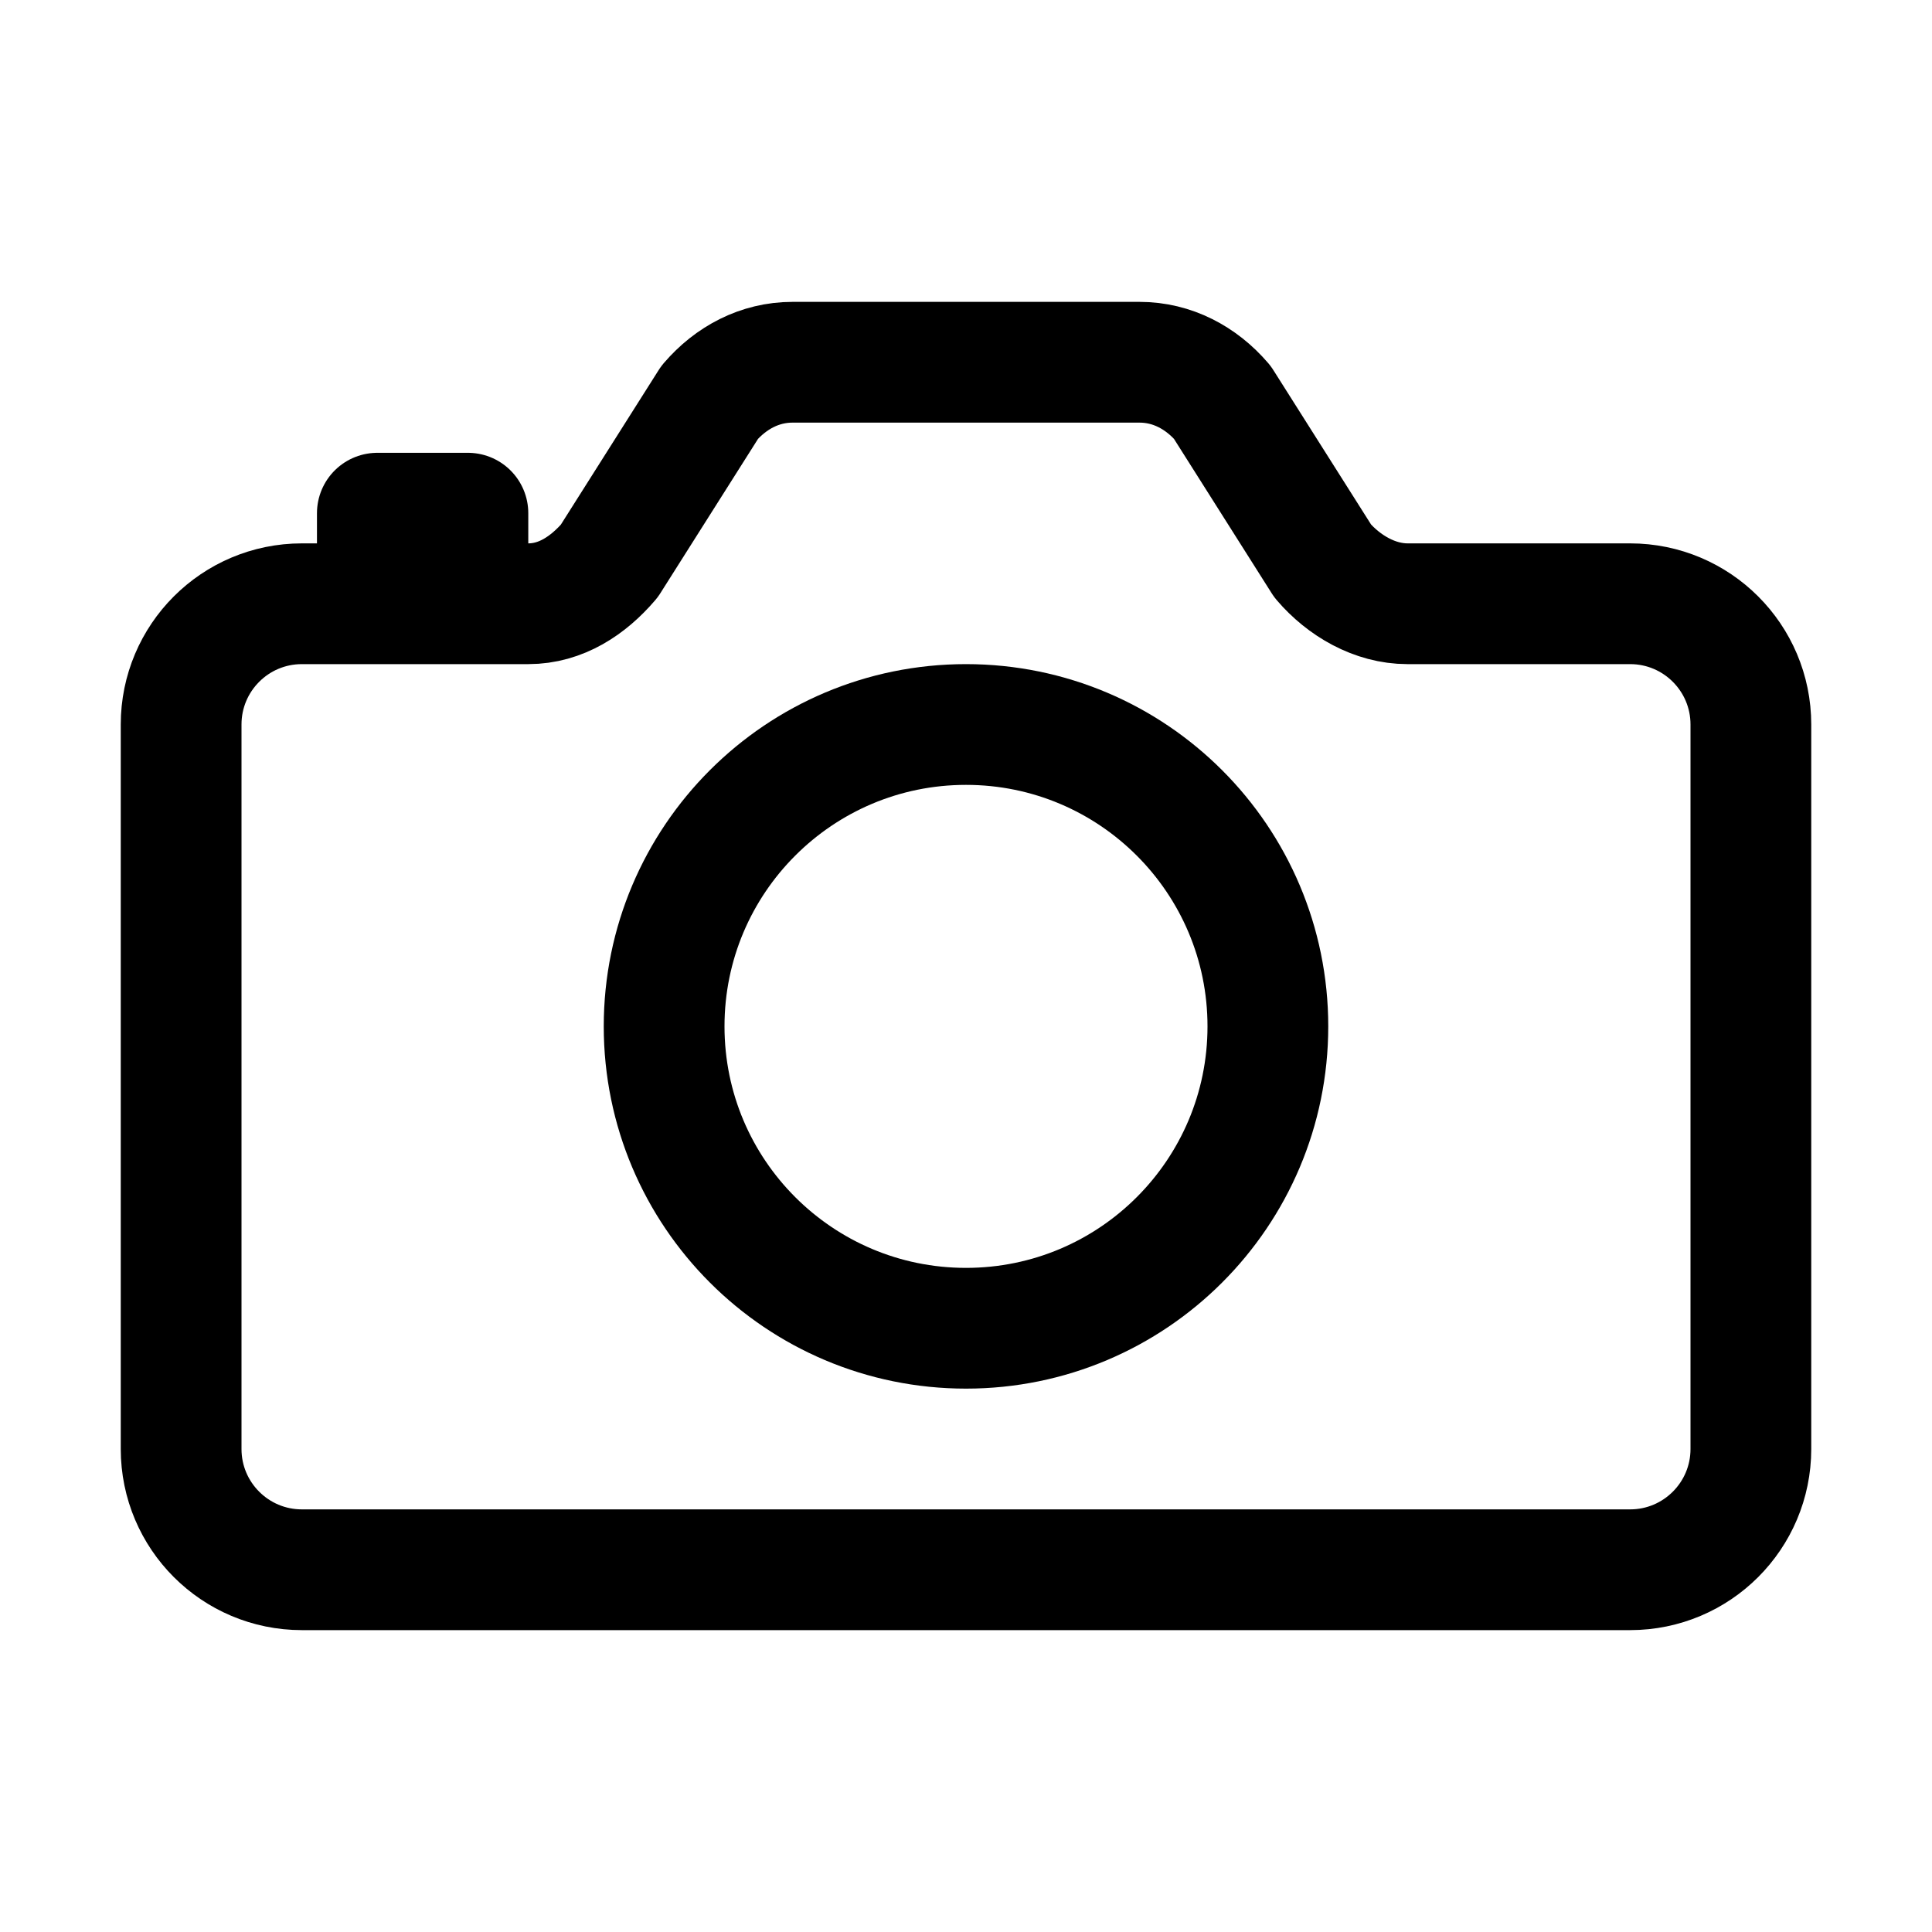
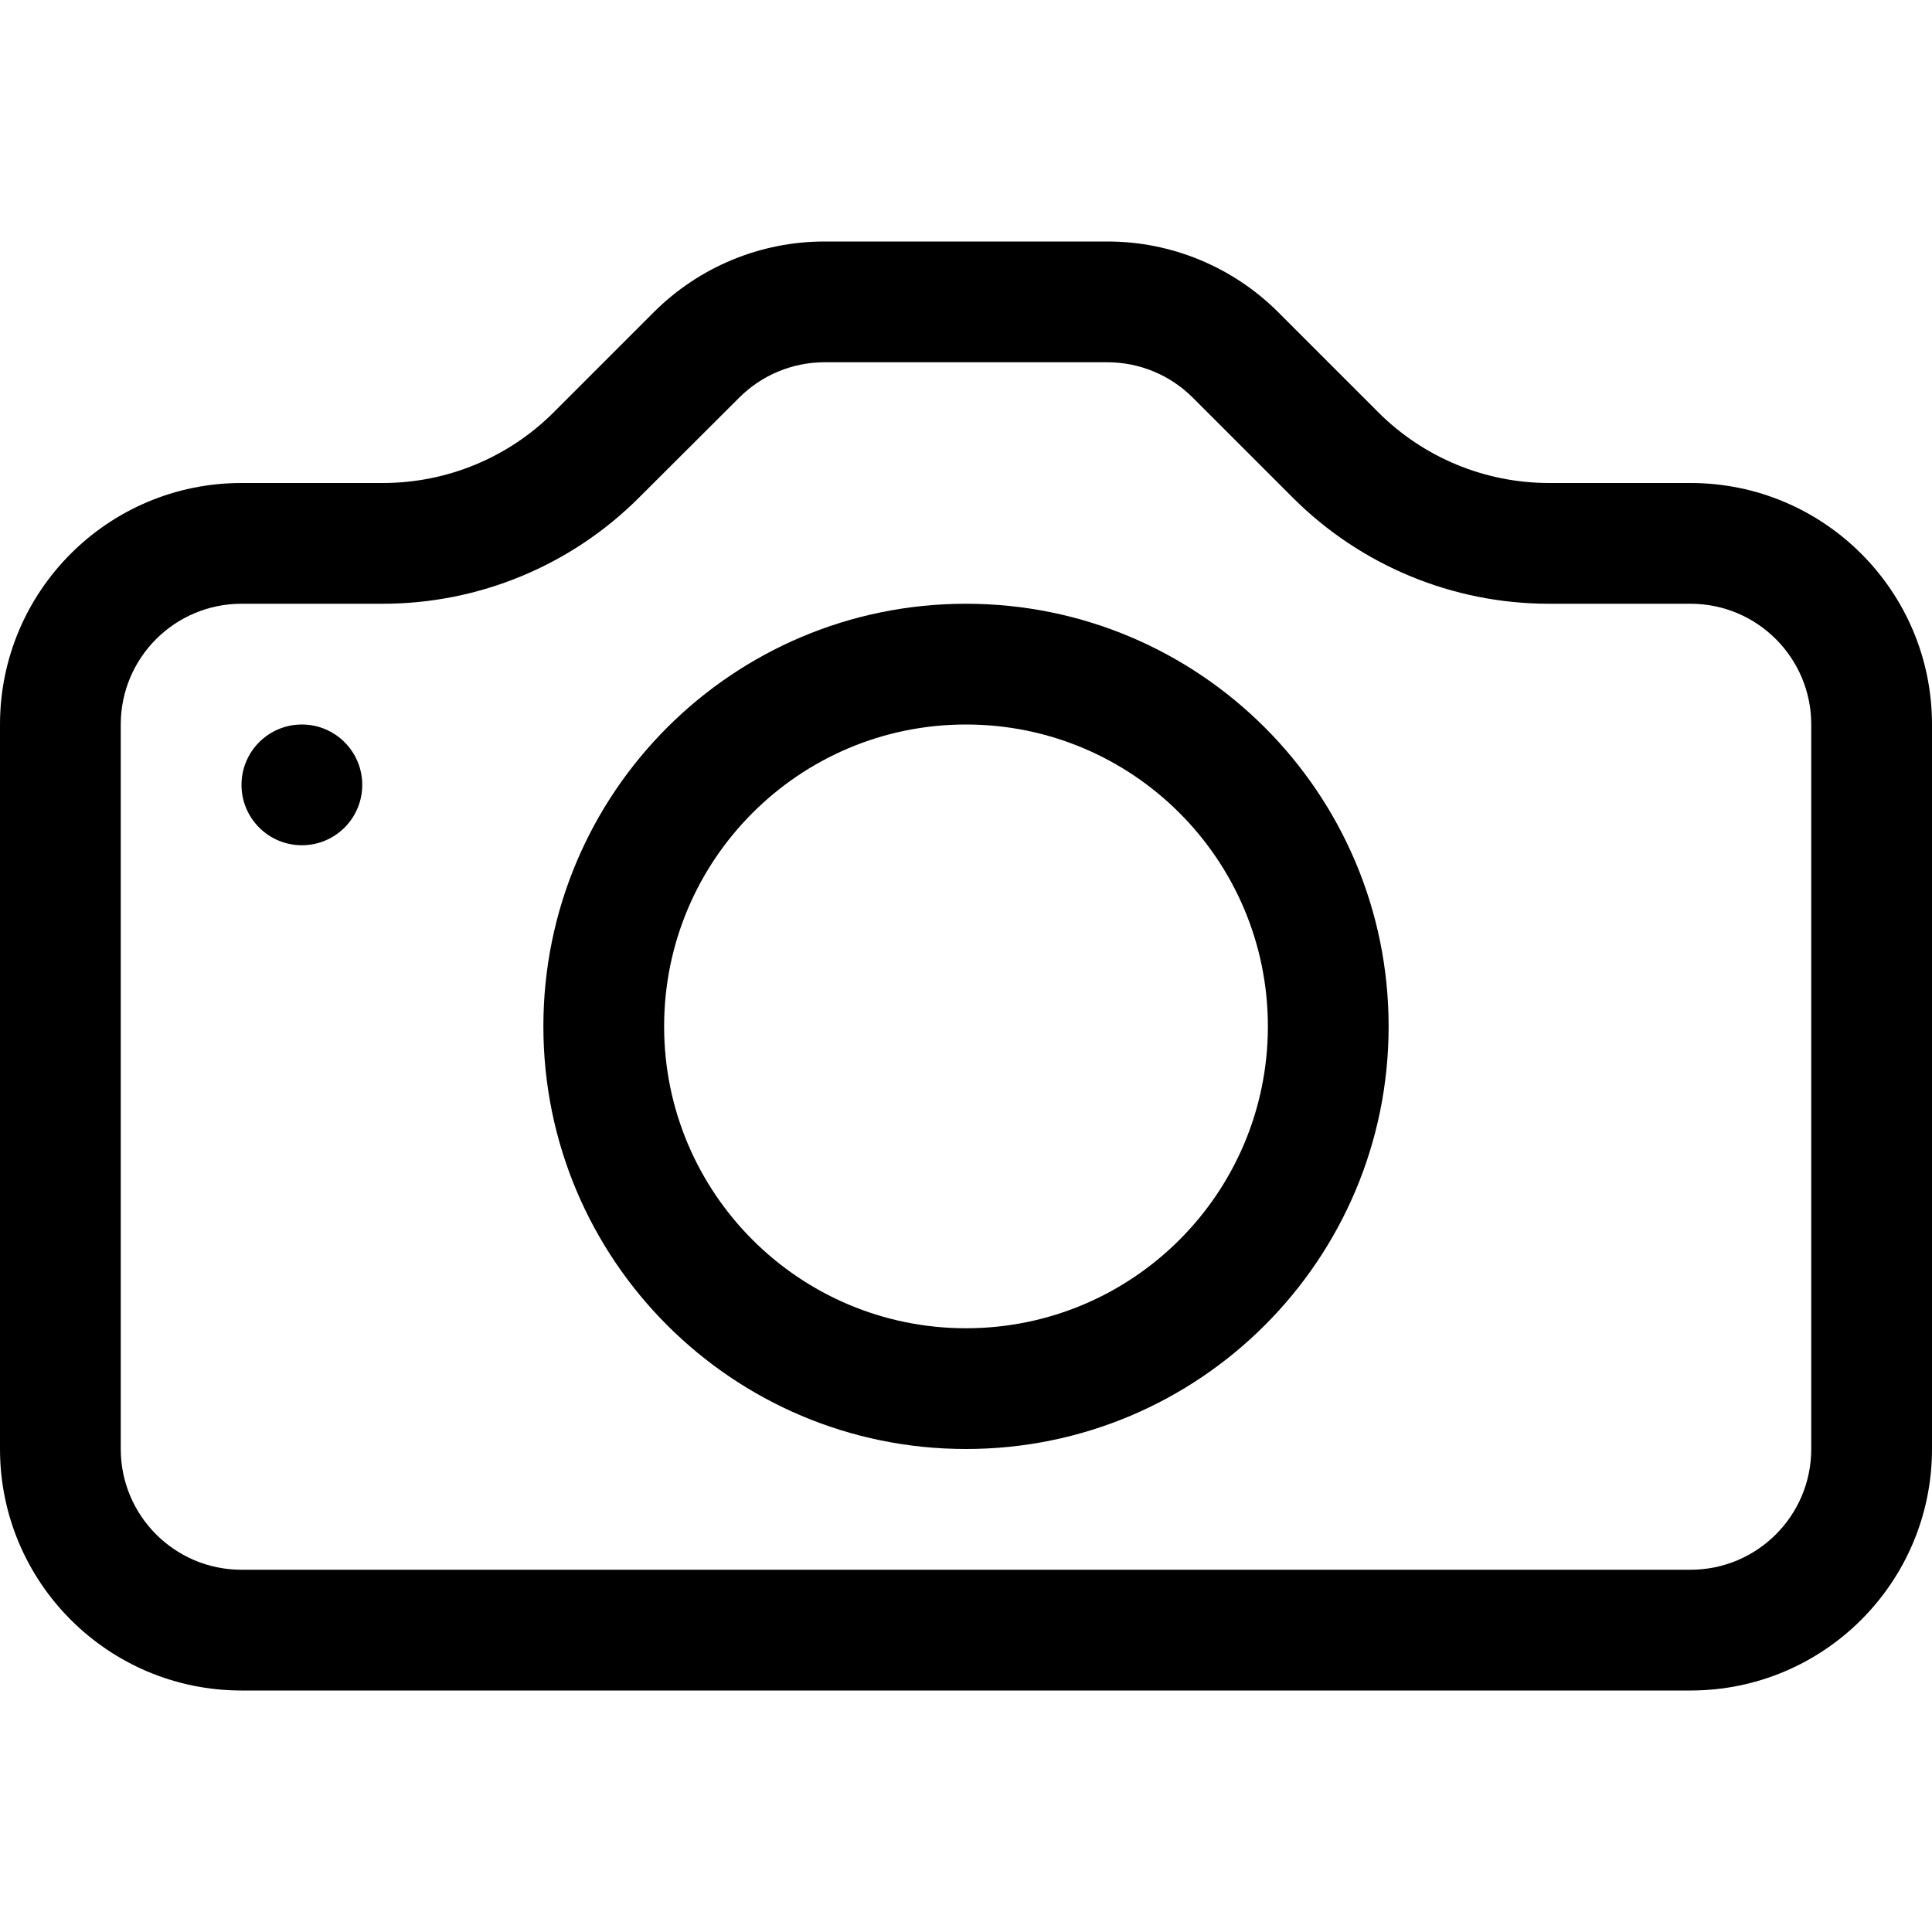
- <svg xmlns="http://www.w3.org/2000/svg" class="ionicon" viewBox="0 0 512 512">
-   <path d="M350.54 148.68l-26.62-42.06C318.31 100.08 310.62 96 302 96h-92c-8.62 0-16.31 4.08-21.92 10.62l-26.62 42.06C155.85 155.23 148.62 160 140 160H80a32 32 0 00-32 32v192a32 32 0 0032 32h352a32 32 0 0032-32V192a32 32 0 00-32-32h-59c-8.65 0-16.85-4.77-22.46-11.32z" fill="none" stroke="currentColor" stroke-linecap="round" stroke-linejoin="round" stroke-width="32" />
-   <circle cx="256" cy="272" r="80" fill="none" stroke="currentColor" stroke-miterlimit="10" stroke-width="32" />
-   <path fill="none" stroke="currentColor" stroke-linecap="round" stroke-linejoin="round" stroke-width="32" d="M124 158v-22h-24v22" />
+ <svg xmlns="http://www.w3.org/2000/svg" width="16" height="16" fill="currentColor" class="bi bi-camera" viewBox="0 0 16 16">
+   <path d="M15 12a1 1 0 0 1-1 1H2a1 1 0 0 1-1-1V6a1 1 0 0 1 1-1h1.172a3 3 0 0 0 2.12-.879l.83-.828A1 1 0 0 1 6.827 3h2.344a1 1 0 0 1 .707.293l.828.828A3 3 0 0 0 12.828 5H14a1 1 0 0 1 1 1v6zM2 4a2 2 0 0 0-2 2v6a2 2 0 0 0 2 2h12a2 2 0 0 0 2-2V6a2 2 0 0 0-2-2h-1.172a2 2 0 0 1-1.414-.586l-.828-.828A2 2 0 0 0 9.172 2H6.828a2 2 0 0 0-1.414.586l-.828.828A2 2 0 0 1 3.172 4H2z" />
+   <path d="M8 11a2.5 2.5 0 1 1 0-5 2.5 2.5 0 0 1 0 5zm0 1a3.5 3.5 0 1 0 0-7 3.5 3.5 0 0 0 0 7zM3 6.5a.5.5 0 1 1-1 0 .5.5 0 0 1 1 0z" />
</svg>
